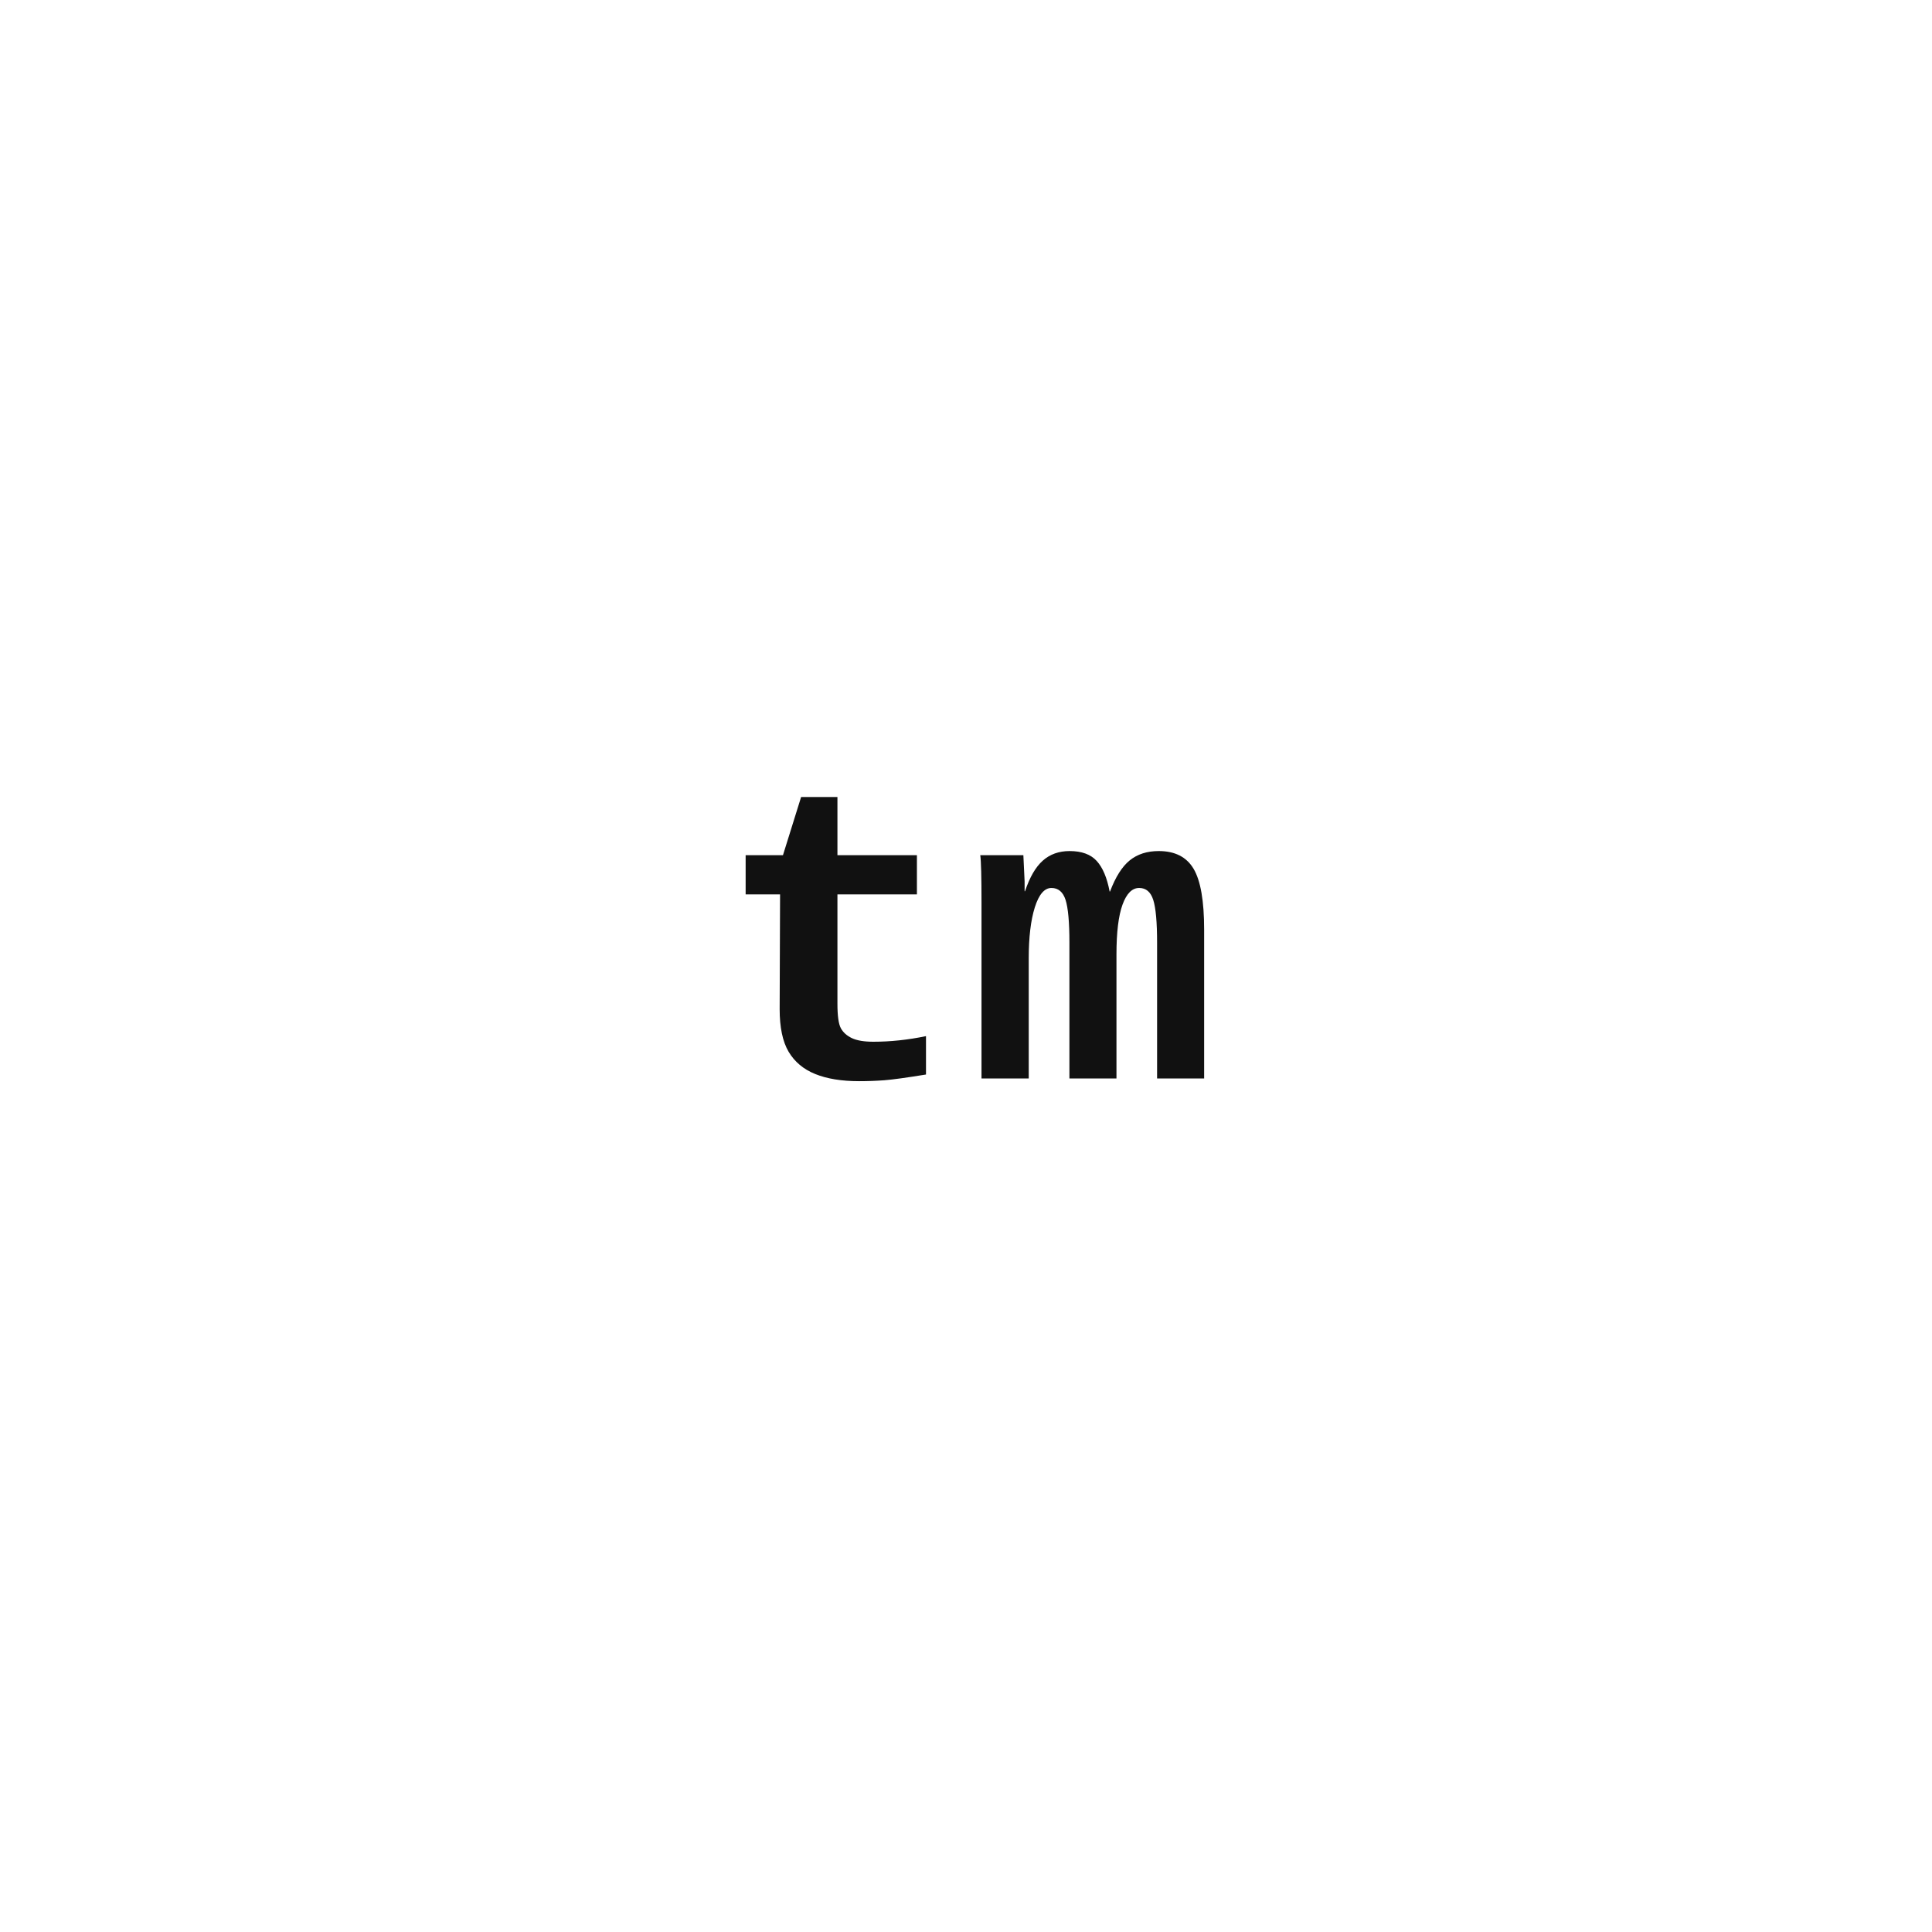
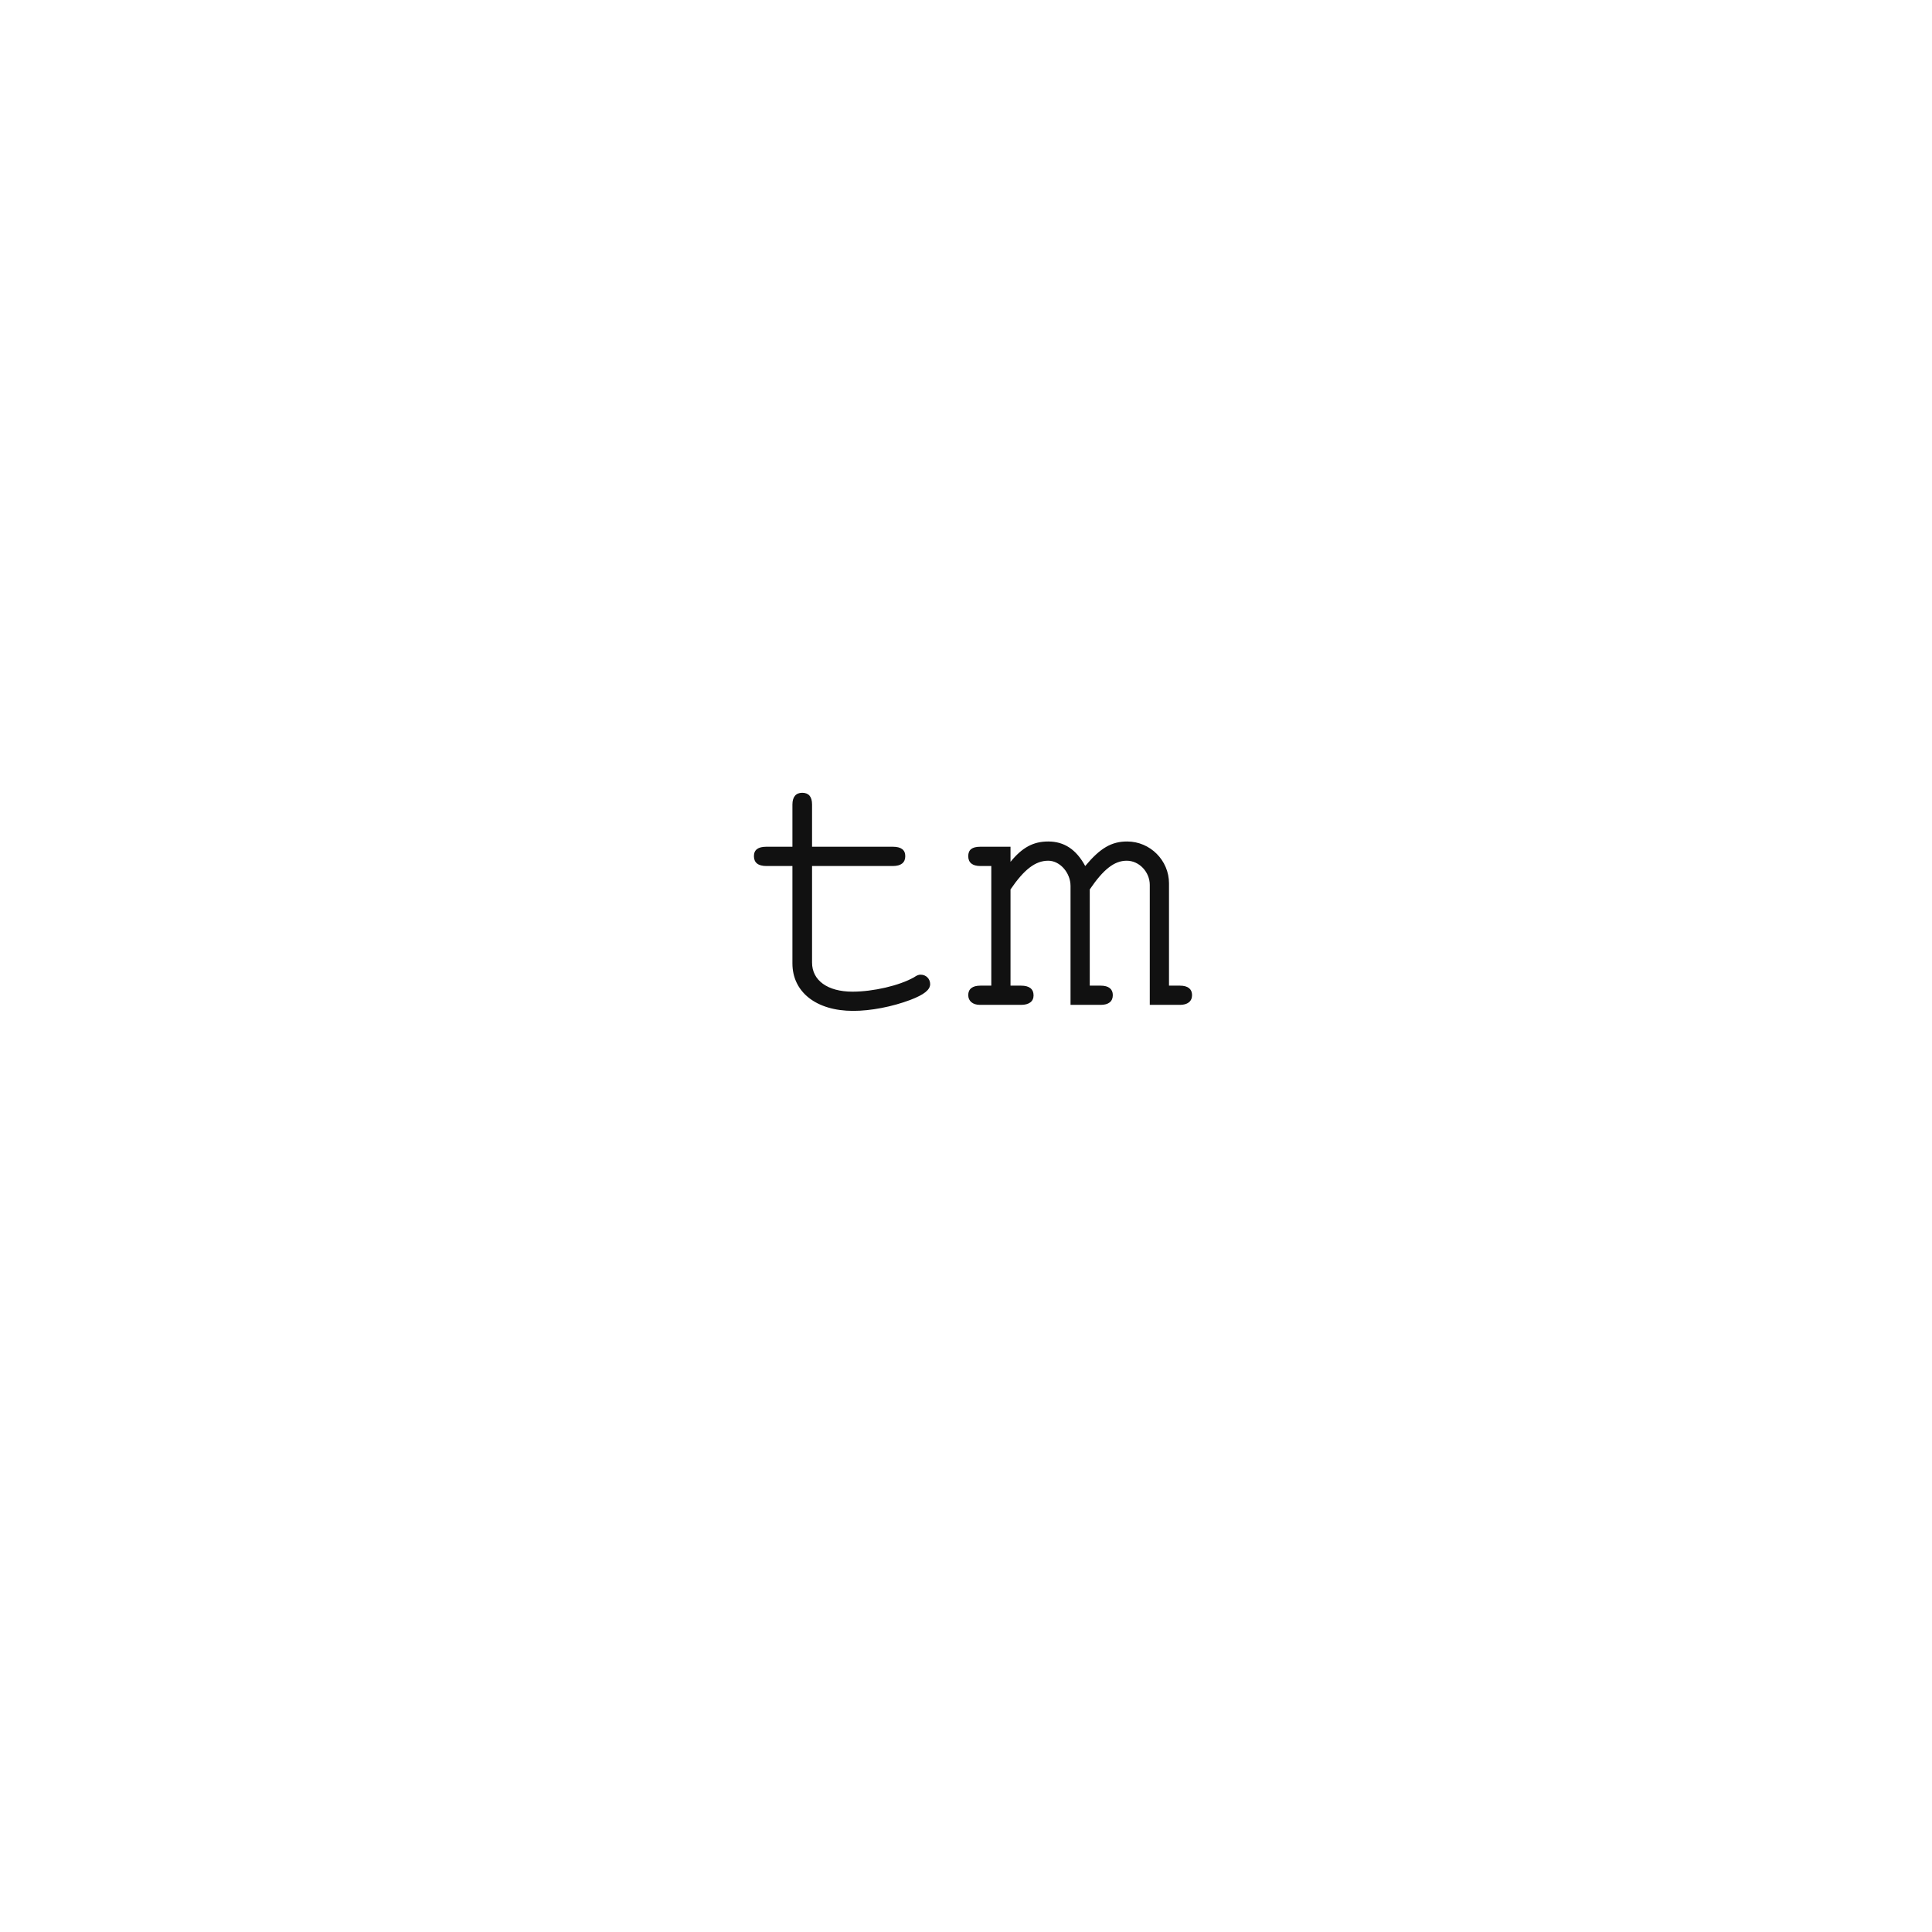
<svg xmlns="http://www.w3.org/2000/svg" width="512" height="512" viewBox="0 0 512 512">
  <rect width="512" height="512" fill="#ffffff" />
-   <text x="256" y="256" fill="#111111" font-family="Courier New, Courier, monospace" font-size="112" font-weight="bold" text-anchor="middle" dominant-baseline="central">tm</text>
+   <text x="256" y="256" fill="#111111" font-family="Courier, monospace" font-size="100" text-anchor="middle" dominant-baseline="central">tm</text>
</svg>
